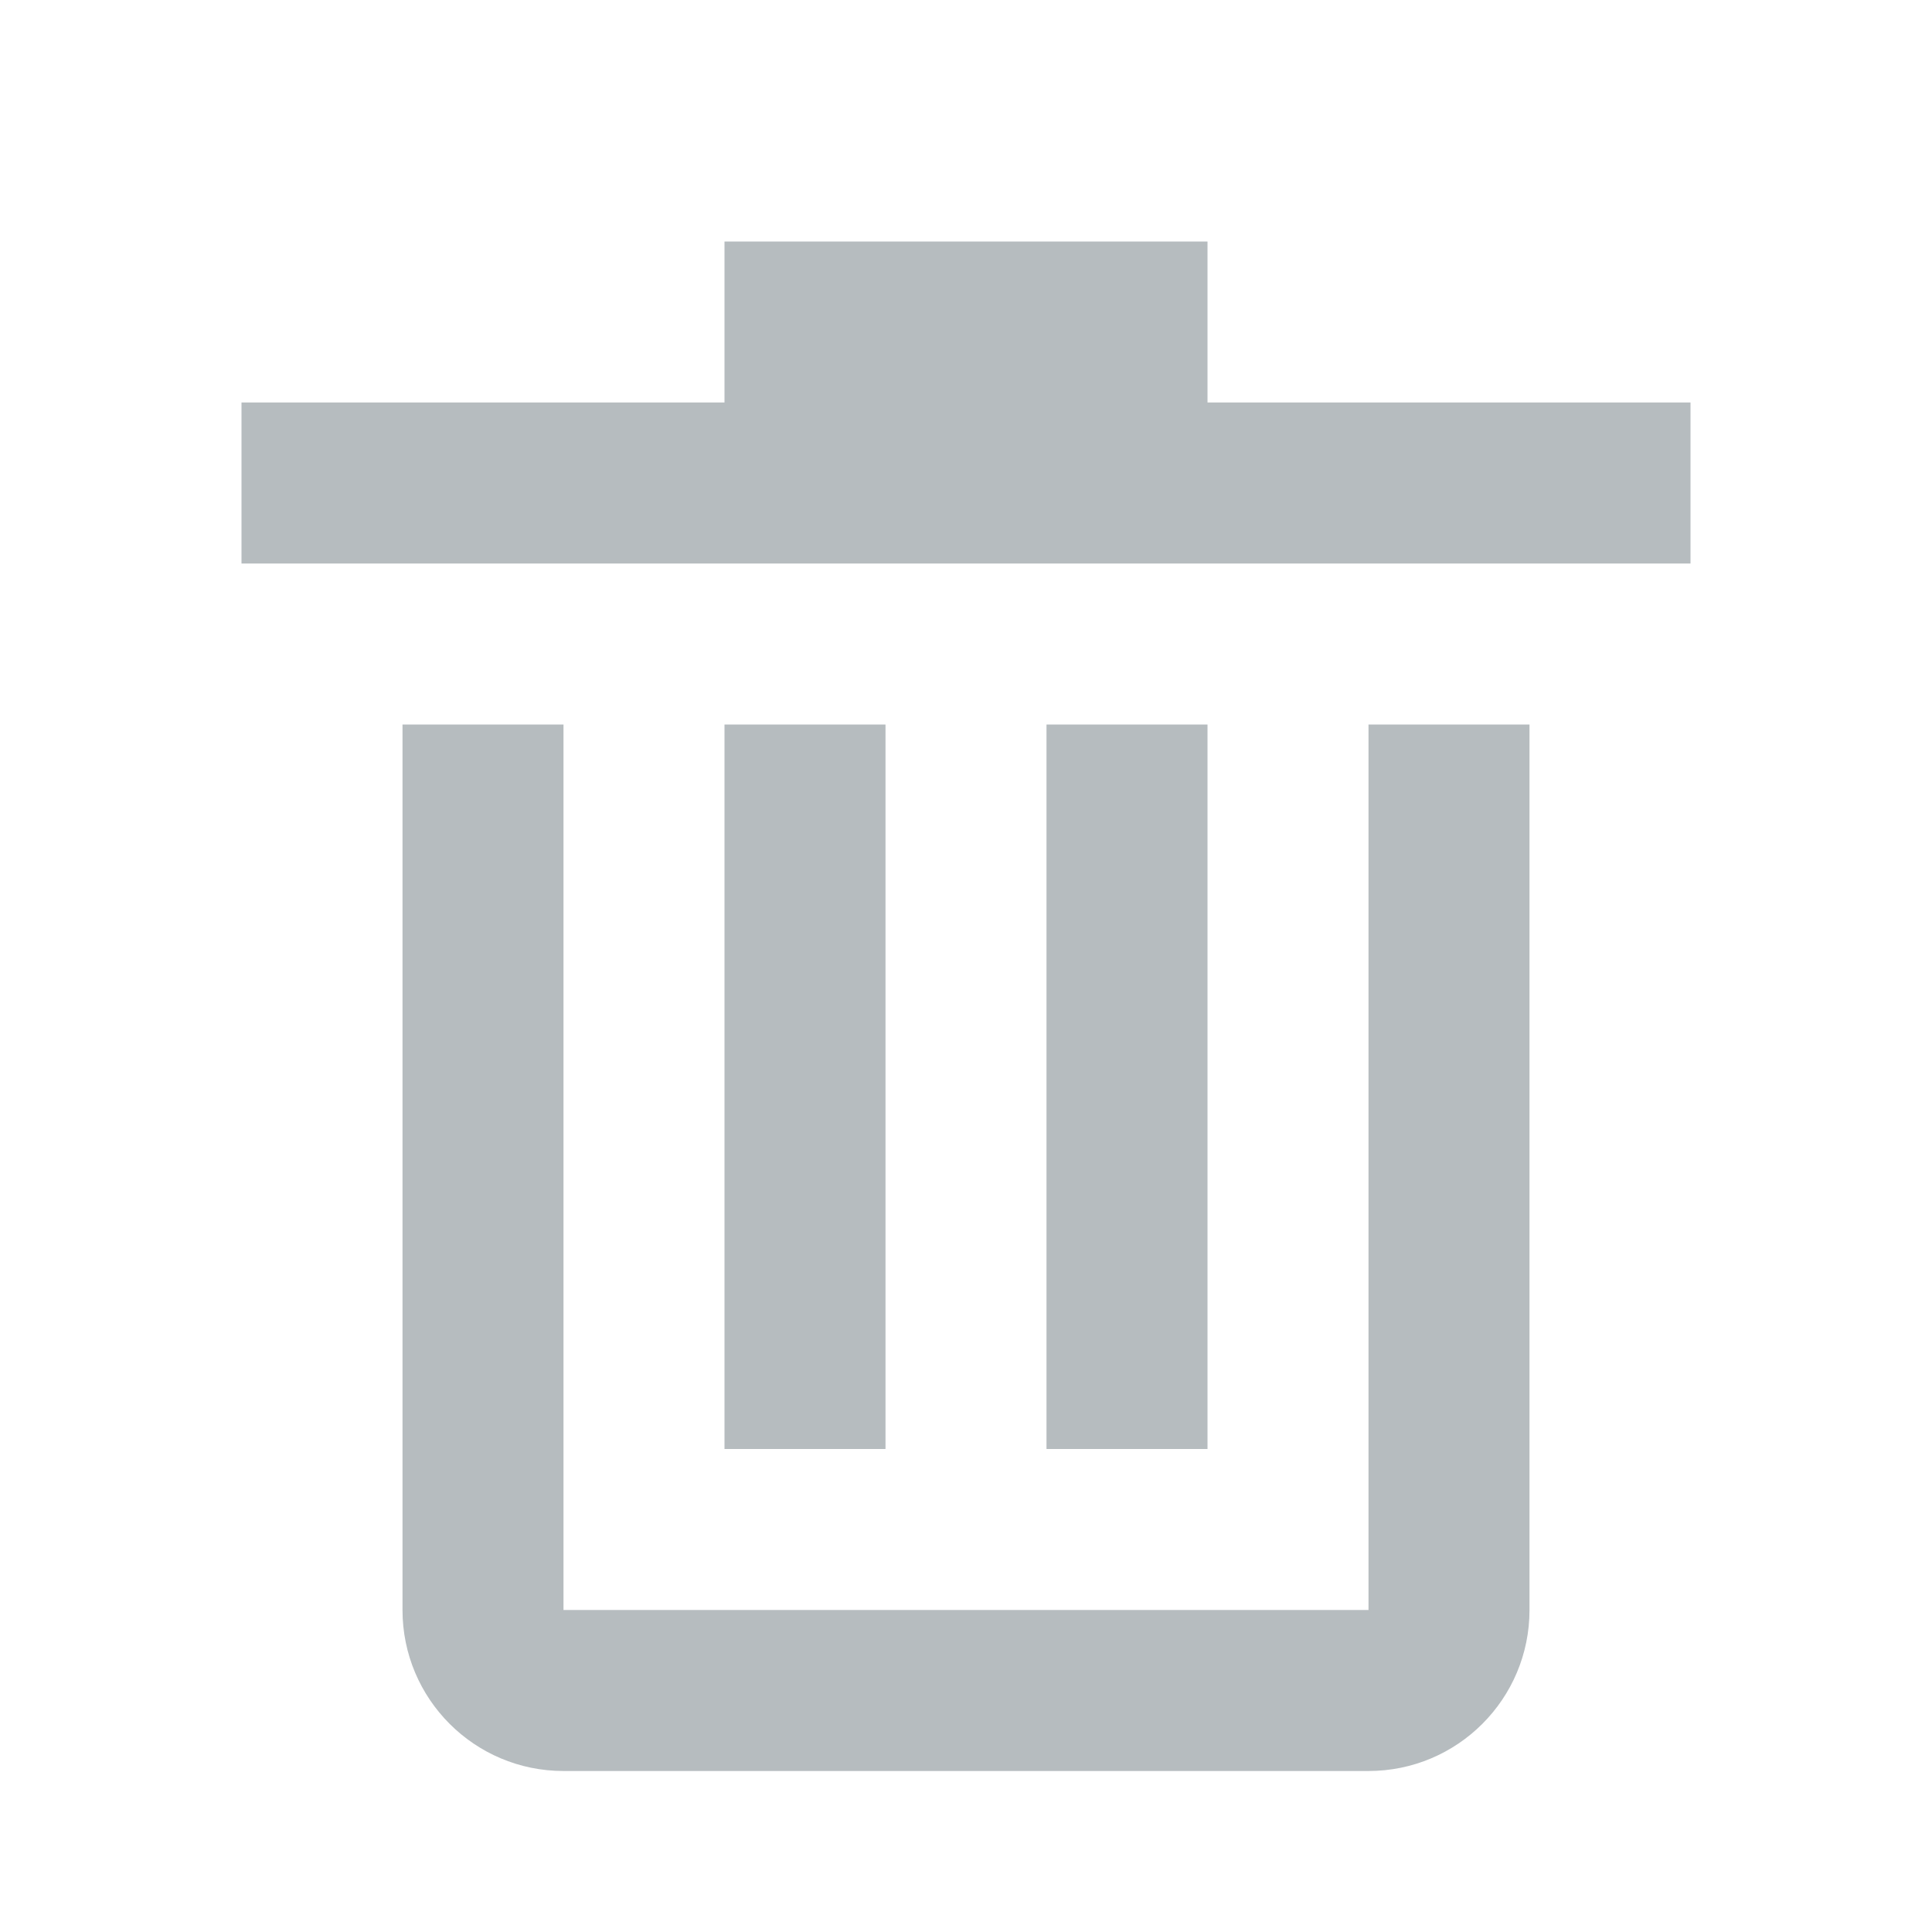
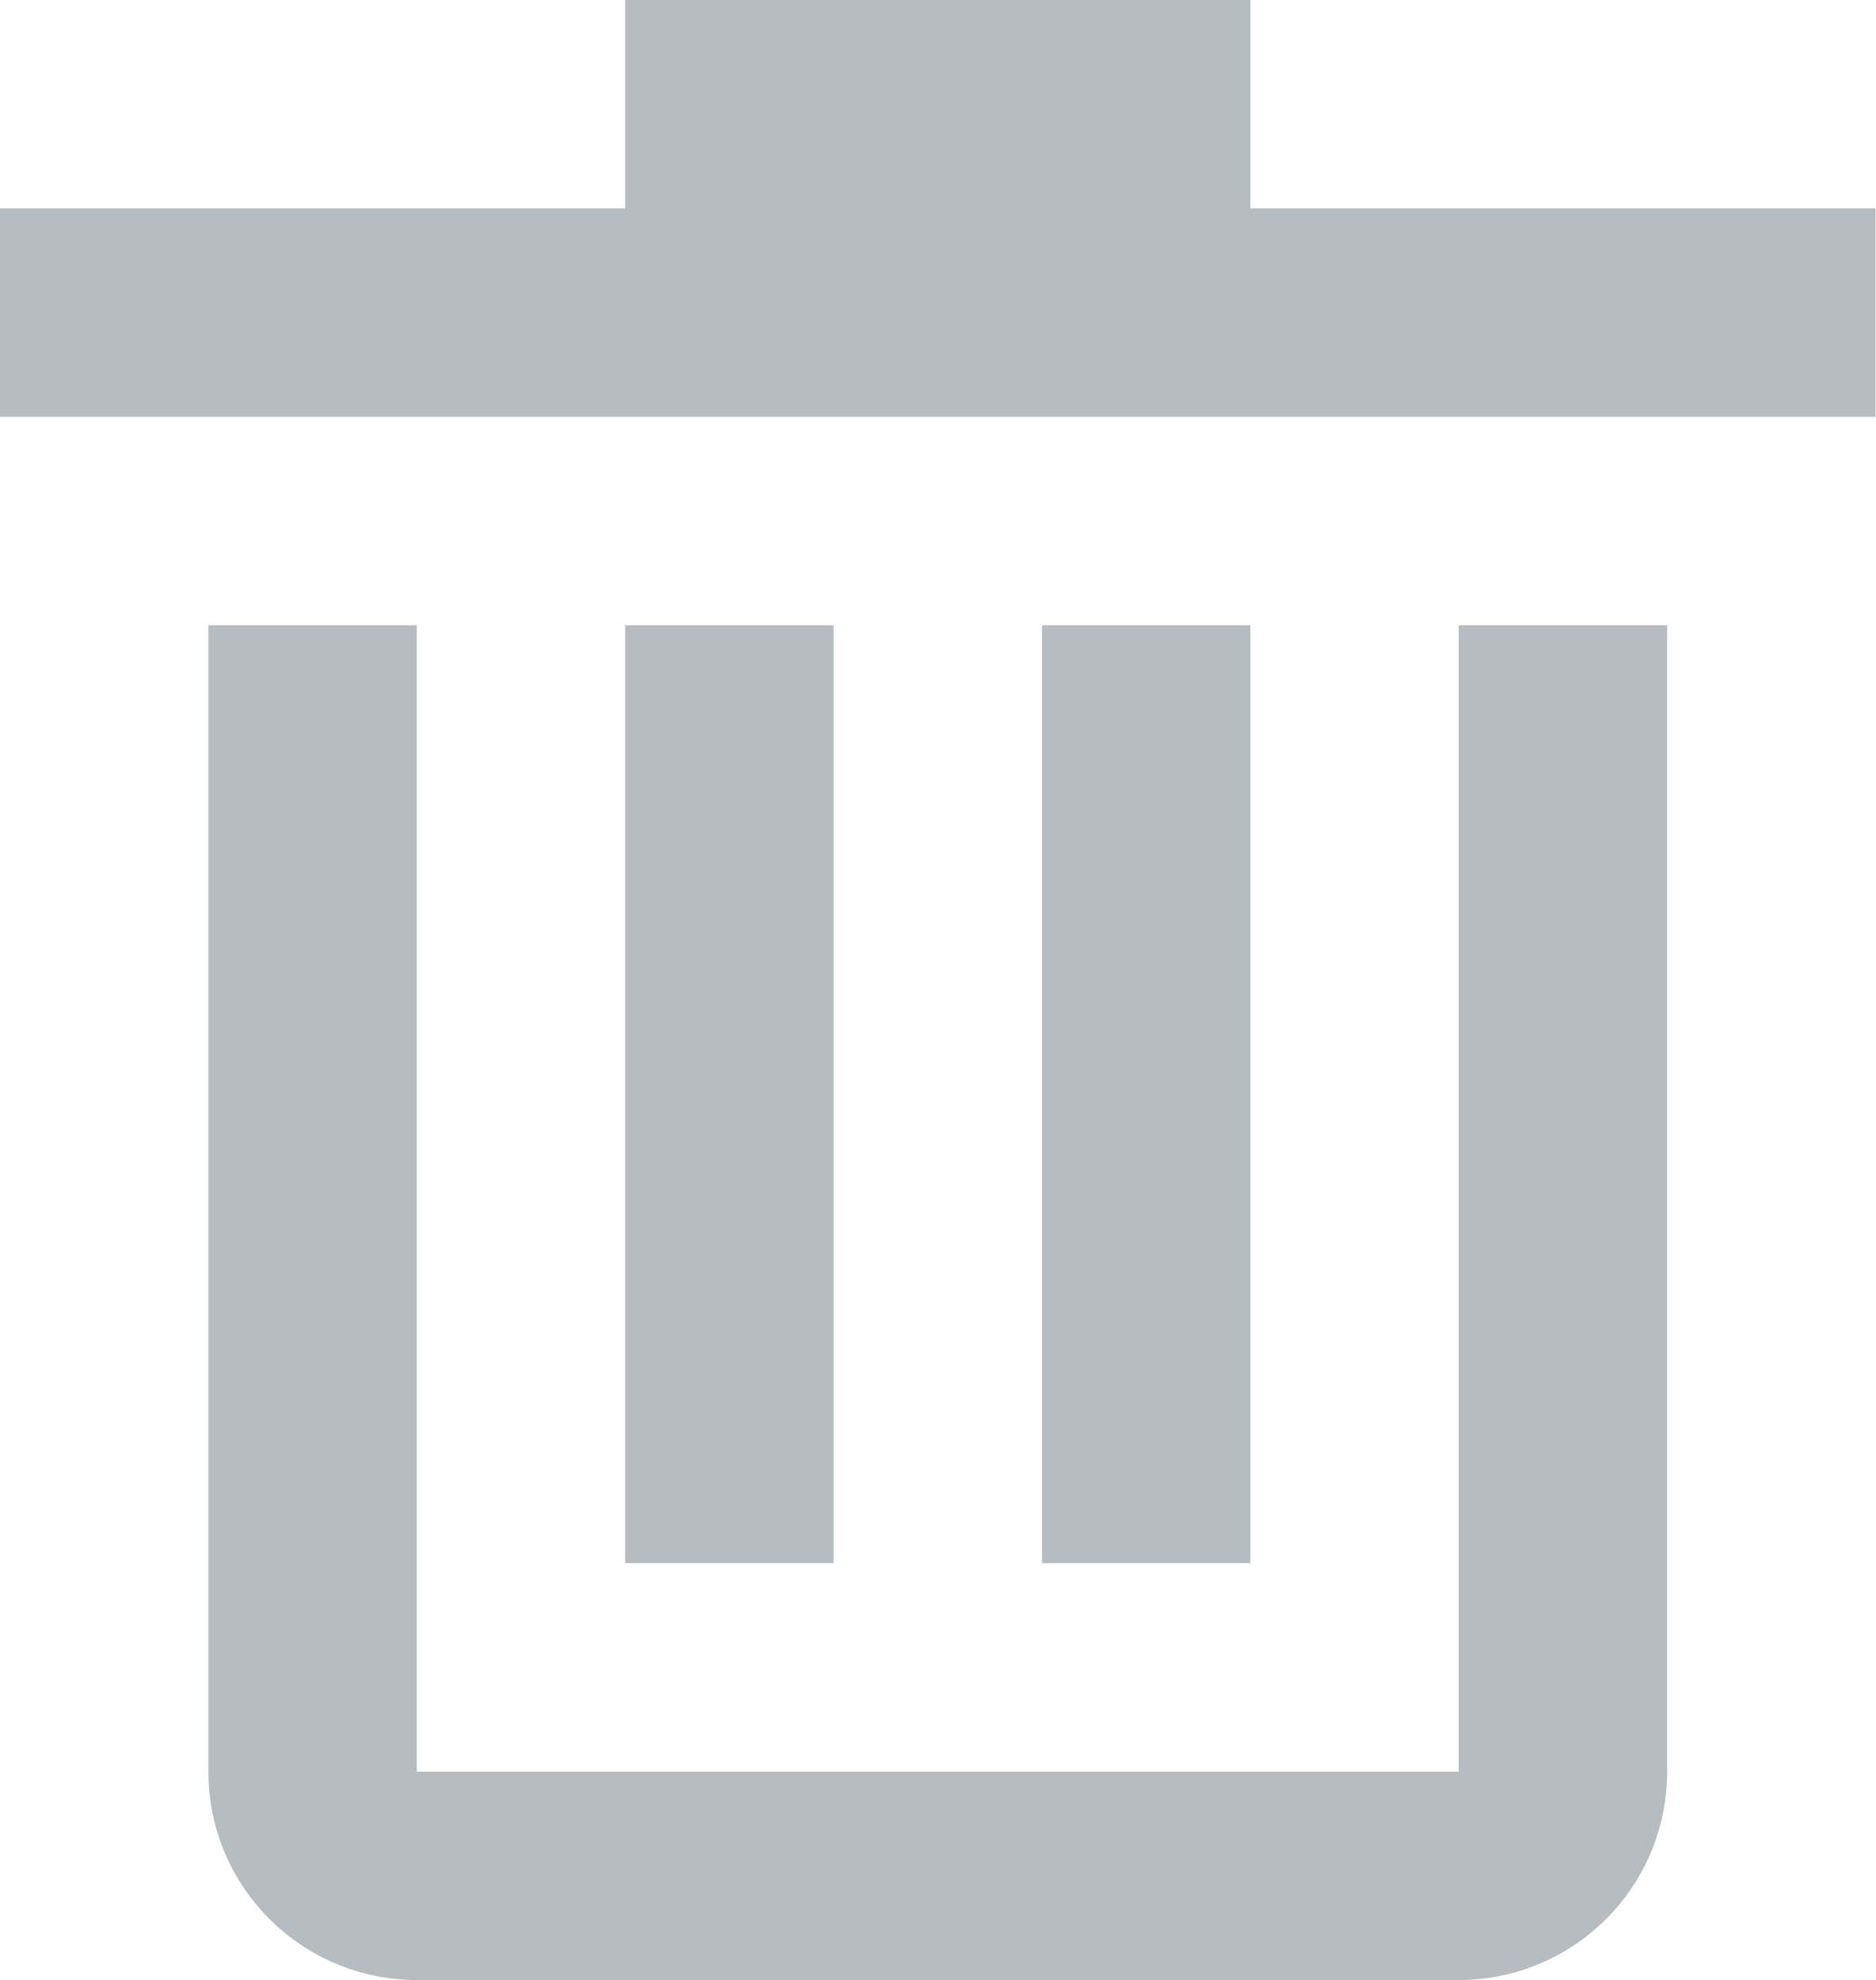
- <svg xmlns="http://www.w3.org/2000/svg" width="24" height="24" viewBox="0 0 24 24" fill="none">
-   <path fill-rule="evenodd" clip-rule="evenodd" d="M15 3H9V5H3V7H21V5H15V3ZM5 9V20C5 21.105 5.895 22 7 22H17C18.105 22 19 21.105 19 20V9H17V20H7V9H5ZM9 9L9 18H11L11 9H9ZM13 9V18H15V9H13Z" fill="#B6BCBF" />
+ <svg xmlns="http://www.w3.org/2000/svg" width="18" height="19" viewBox="0 0 18 19" fill="none">
+   <path fill-rule="evenodd" clip-rule="evenodd" d="M12 0H6V2H0V4H18V2H12V0ZM2 6V17C2 18.105 2.895 19 4 19H14C15.105 19 16 18.105 16 17V6H14V17H4V6H2ZM6 6L6 15H8L8 6H6ZM10 6V15H12V6H10Z" fill="#B6BCBF" />
</svg>
